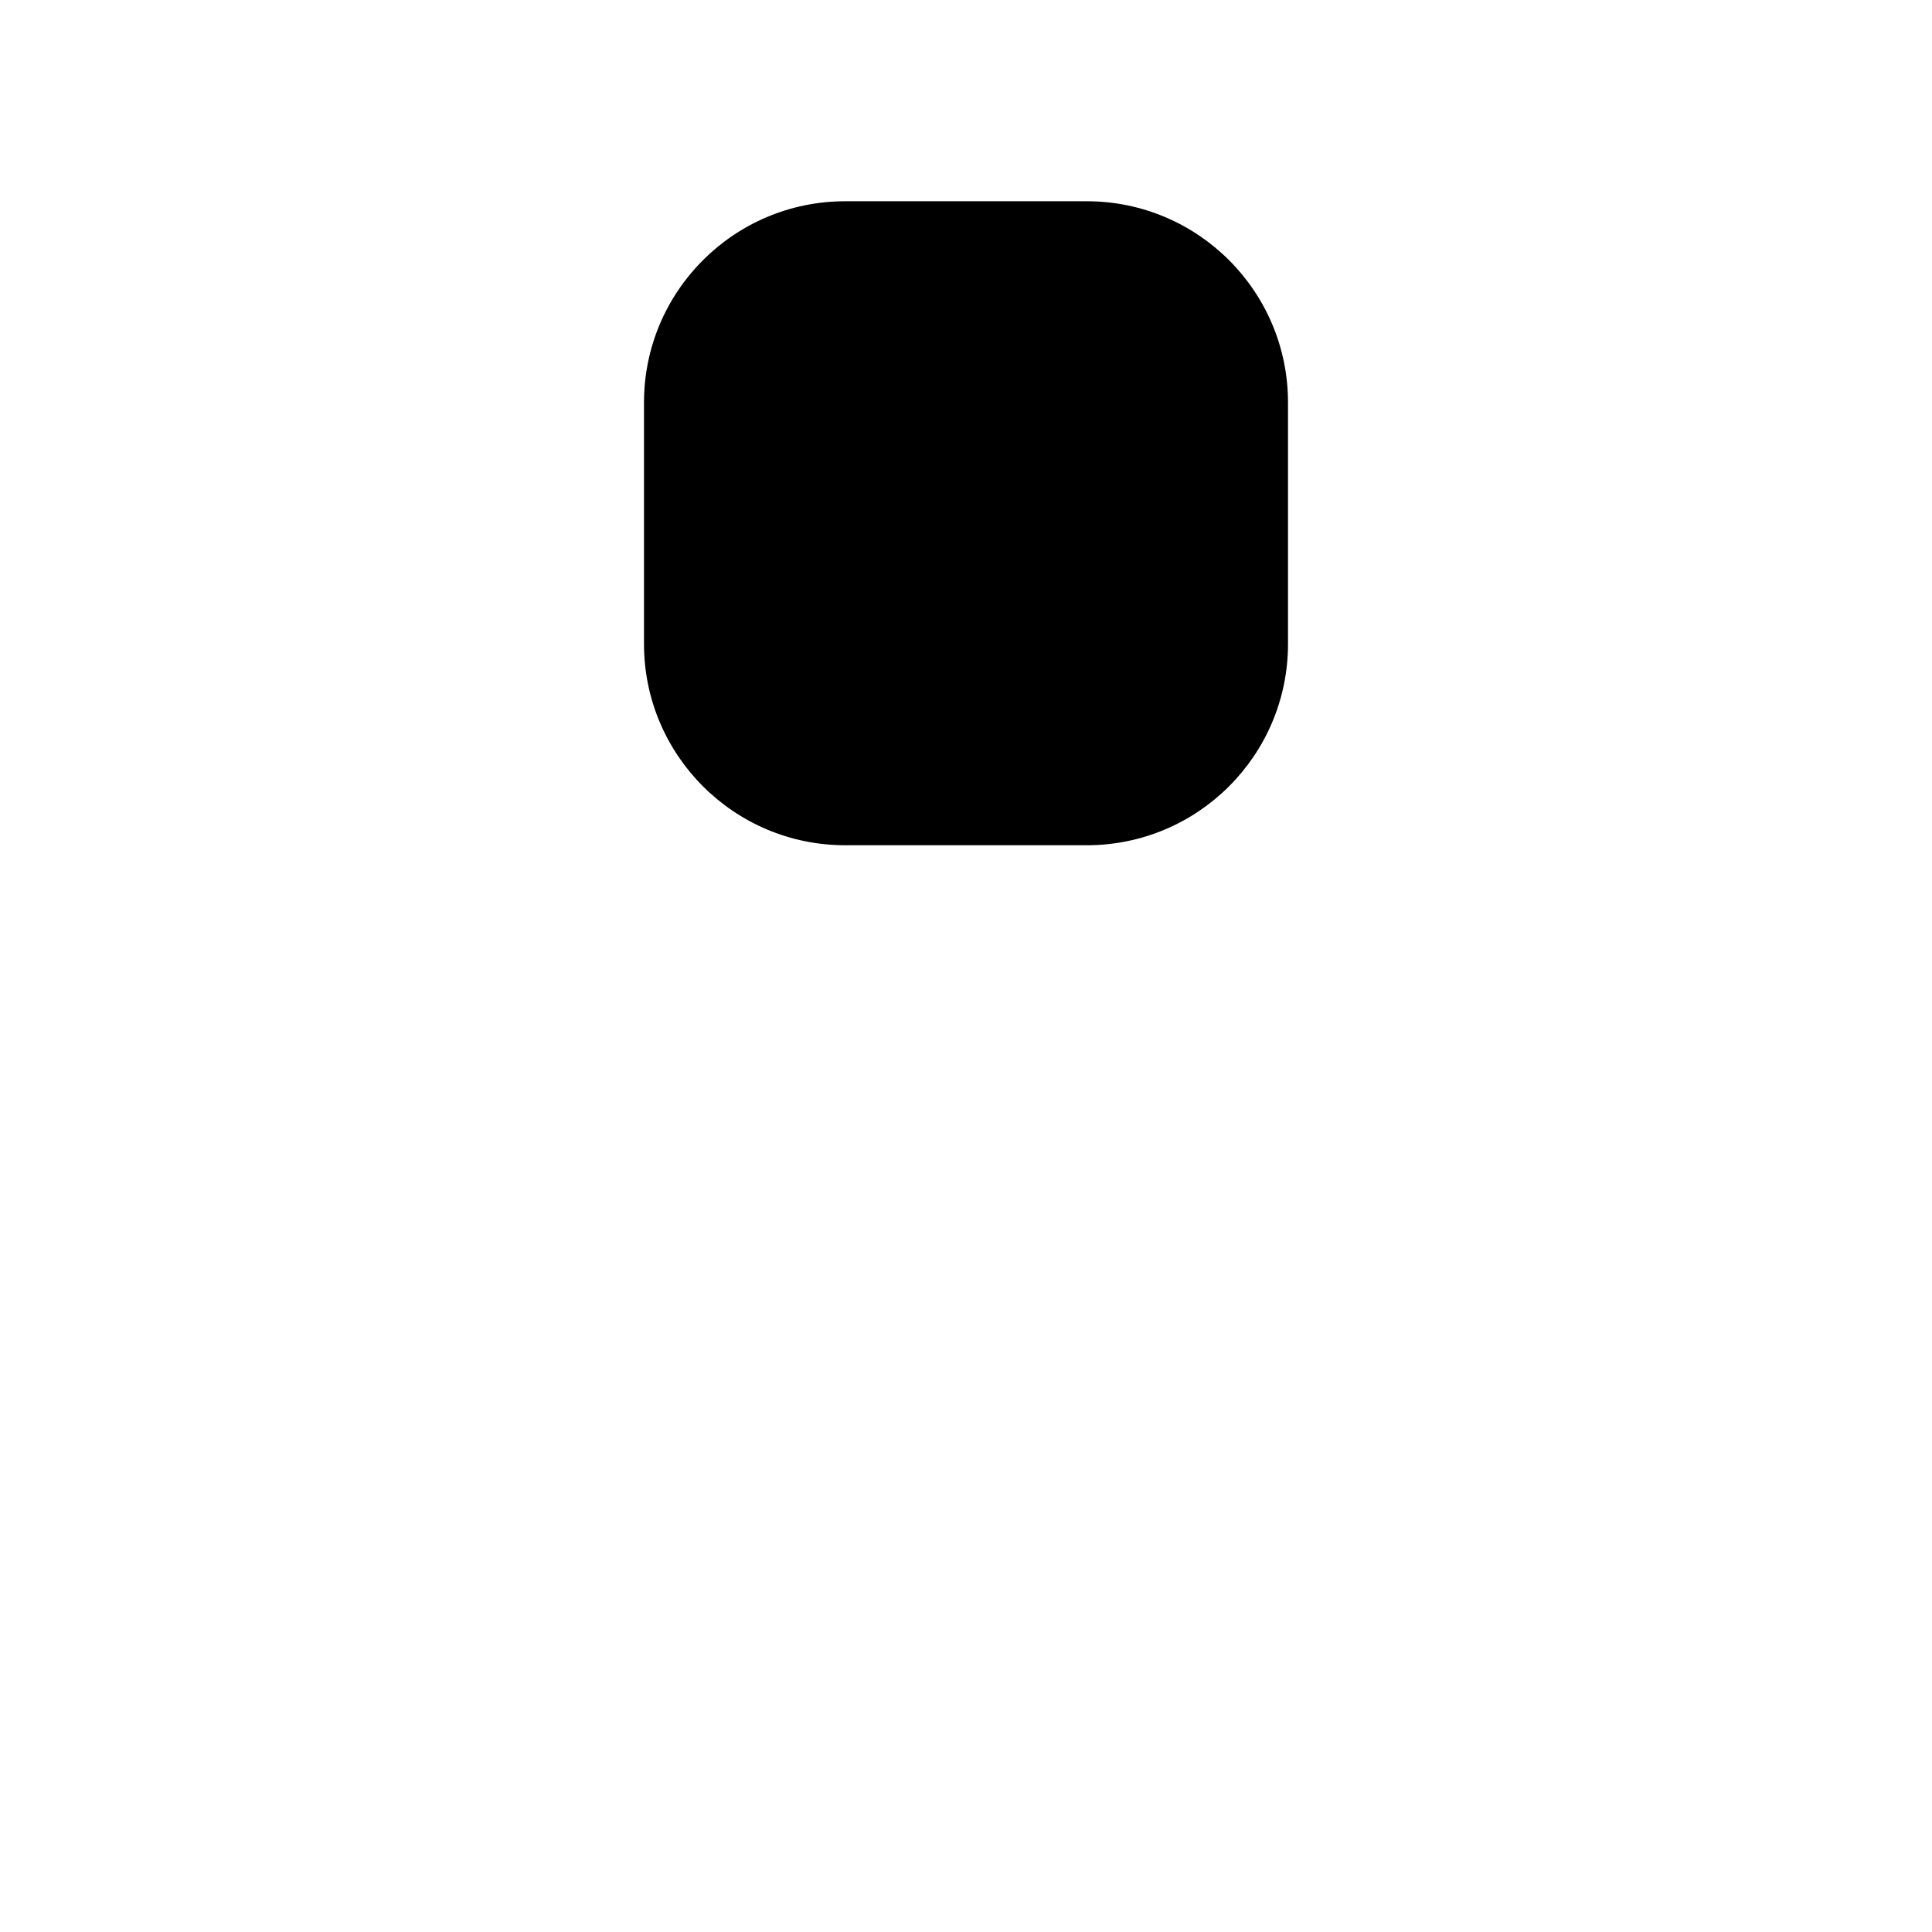
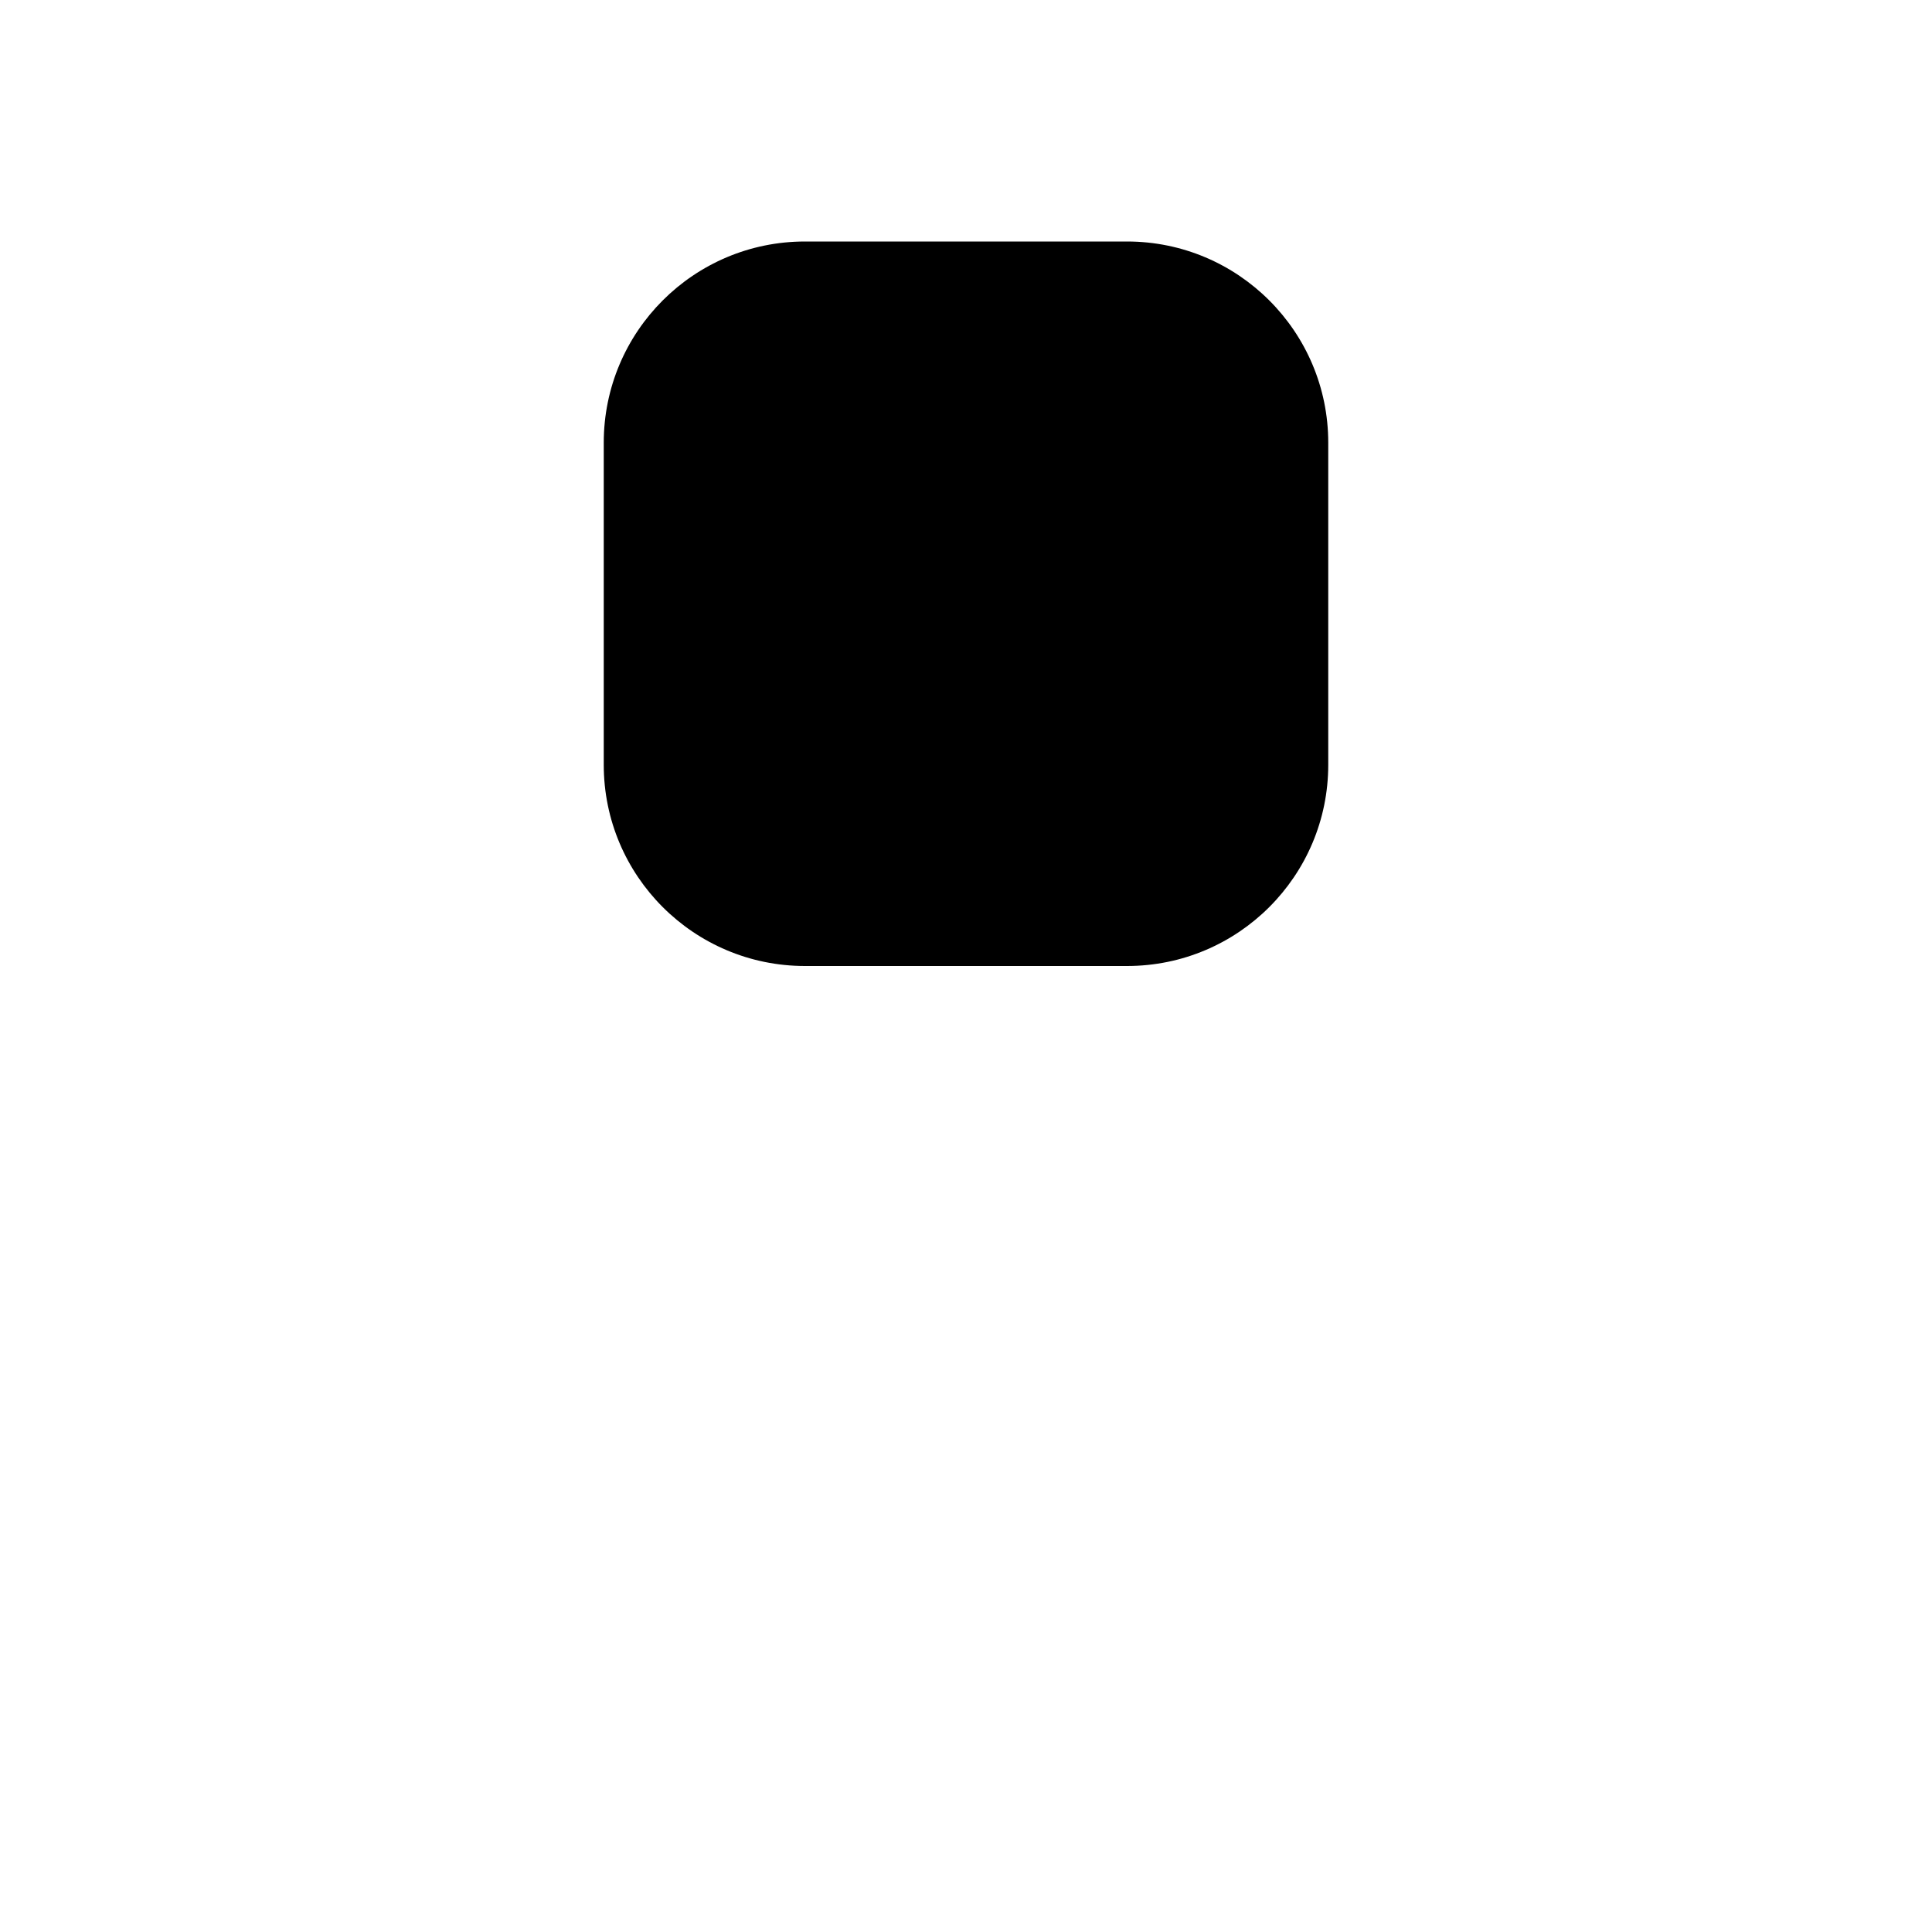
<svg xmlns="http://www.w3.org/2000/svg" viewBox="0 0 24 24" width="24" height="24">
-   <path d="M10.5 2.5H13.5A2.5 2.5 0 0 1 16 5.0V8.0A2.5 2.5 0 0 1 13.5 10.5H10.5A2.5 2.5 0 0 1 8 8.0V5.0A2.5 2.5 0 0 1 10.5 2.5Z" fill="#000000" />
+   <path d="M10.0 3H14.0A2.5 2.5 0 0 1 16.5 5.5V9.5A2.5 2.5 0 0 1 14.0 12H10.0A2.5 2.5 0 0 1 7.5 9.5V5.5A2.5 2.5 0 0 1 10.0 3Z" fill="#000000" />
</svg>
